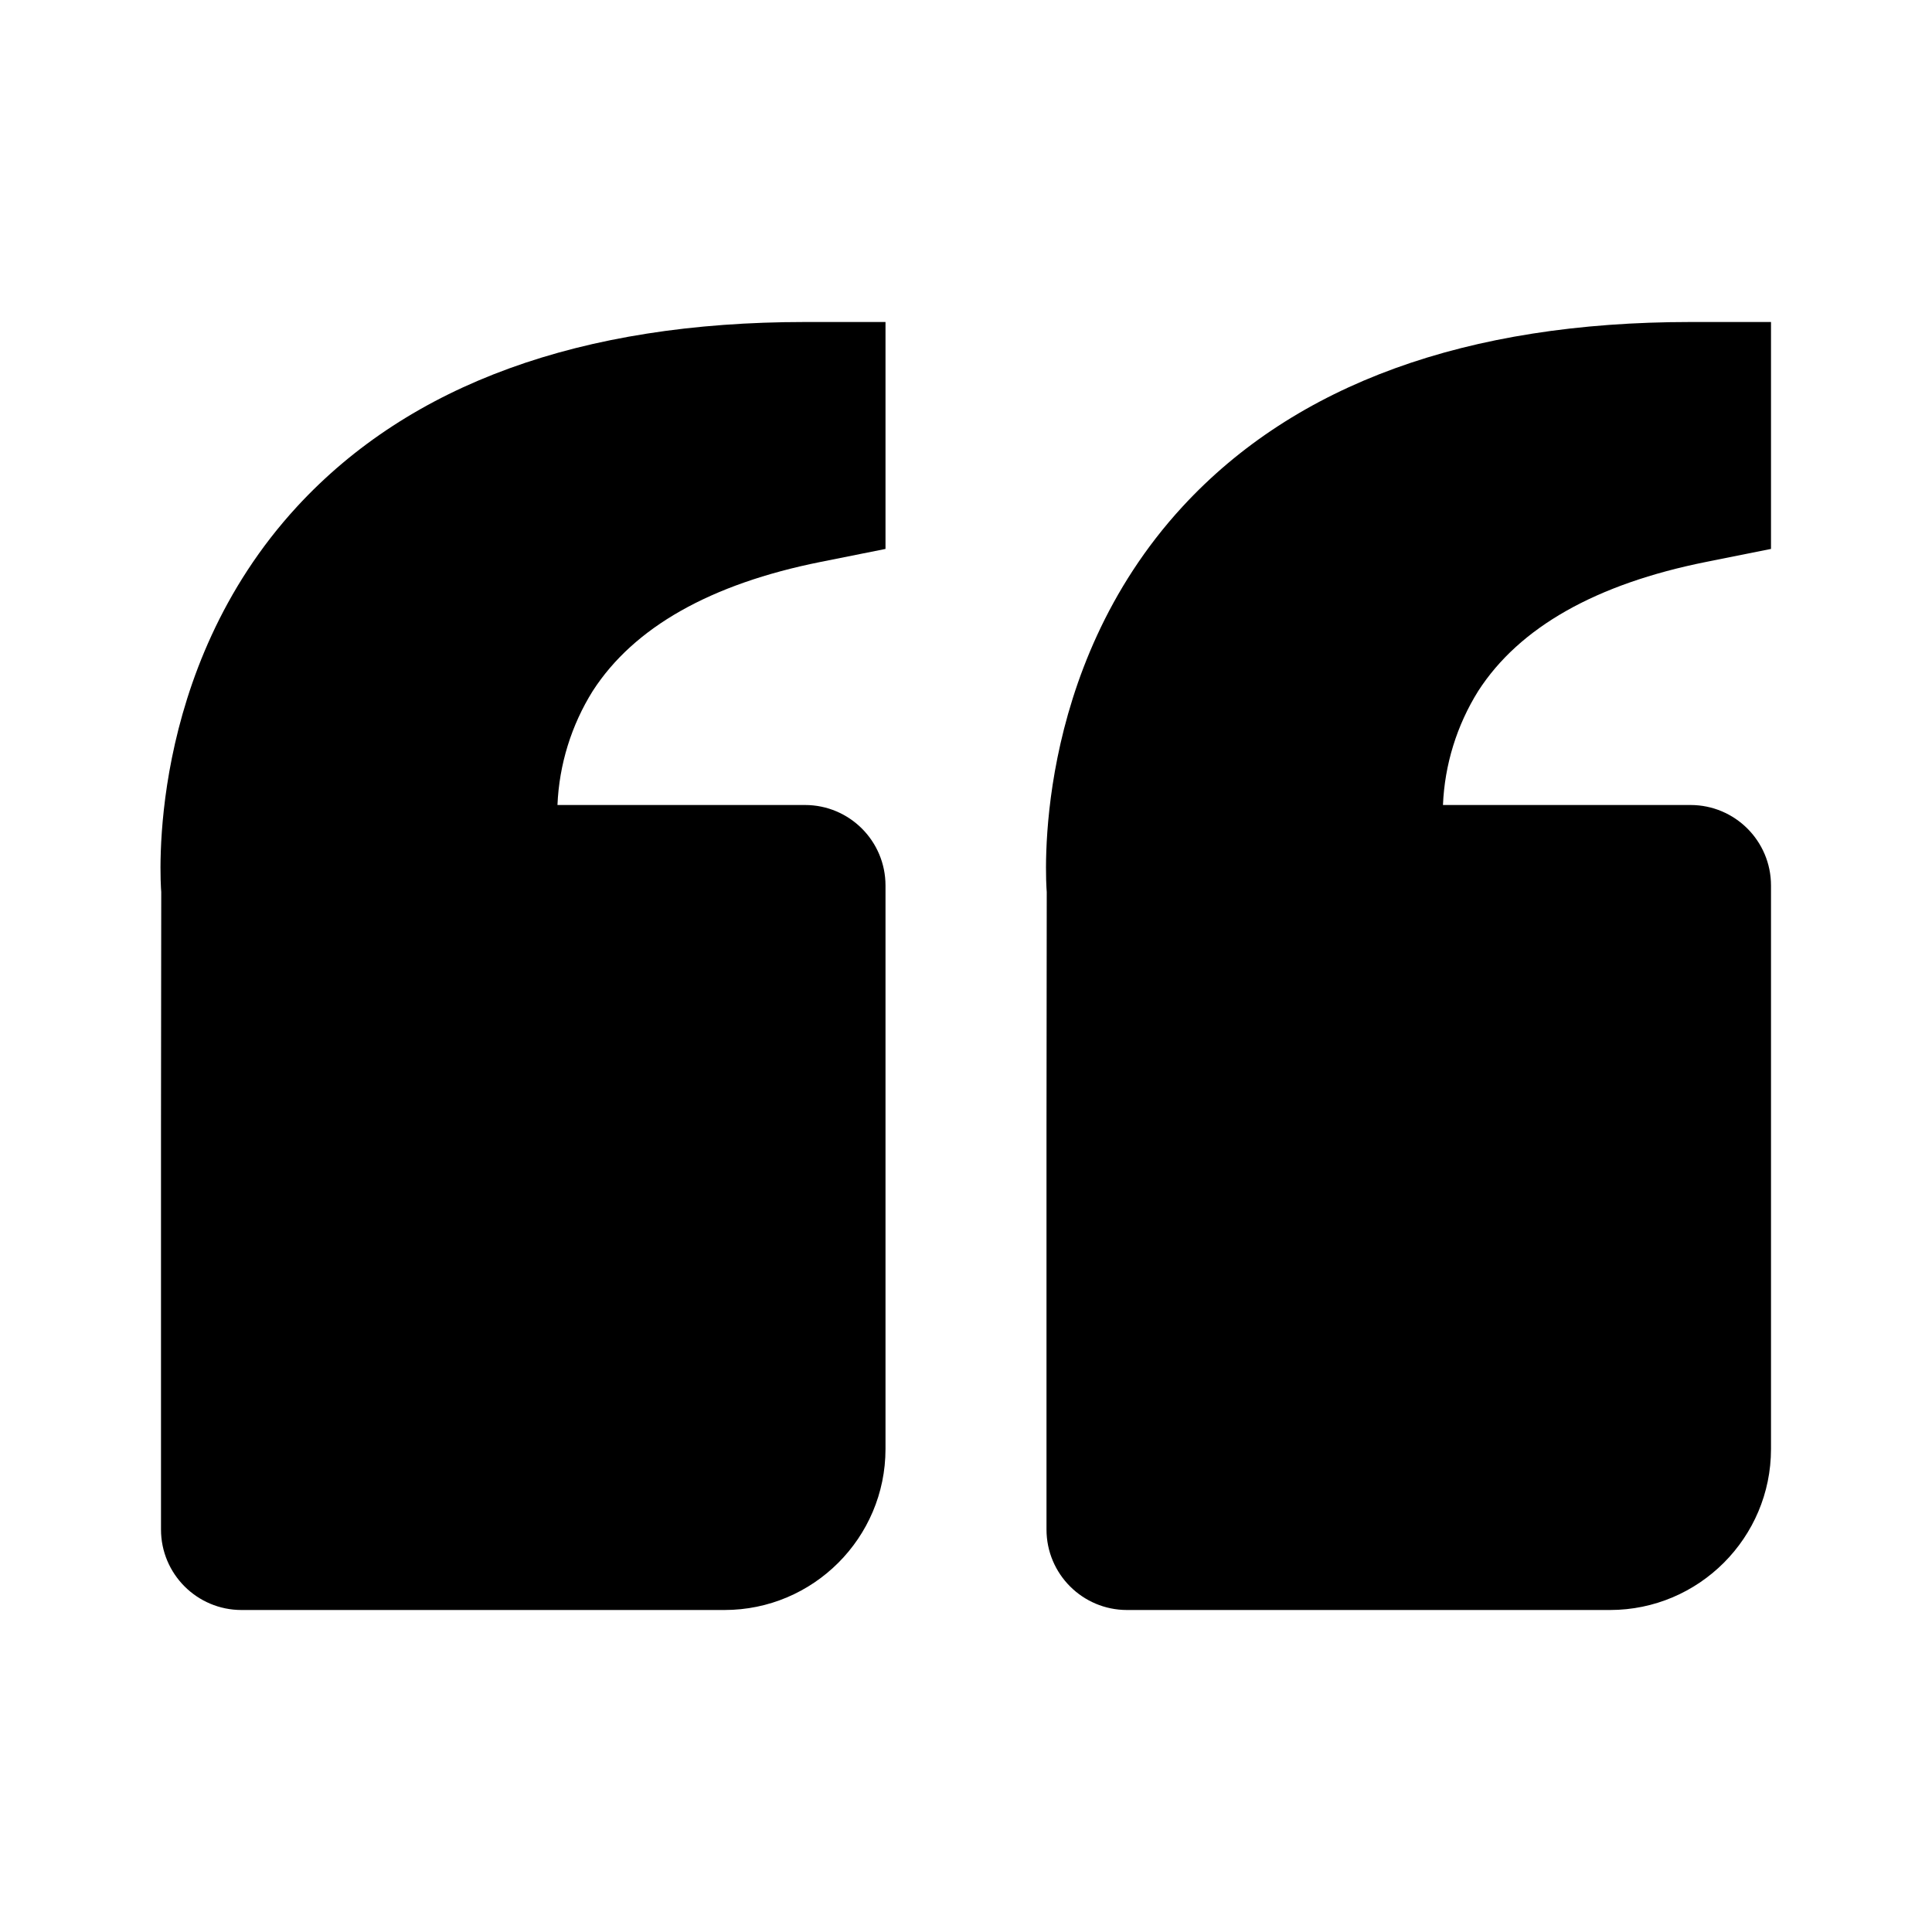
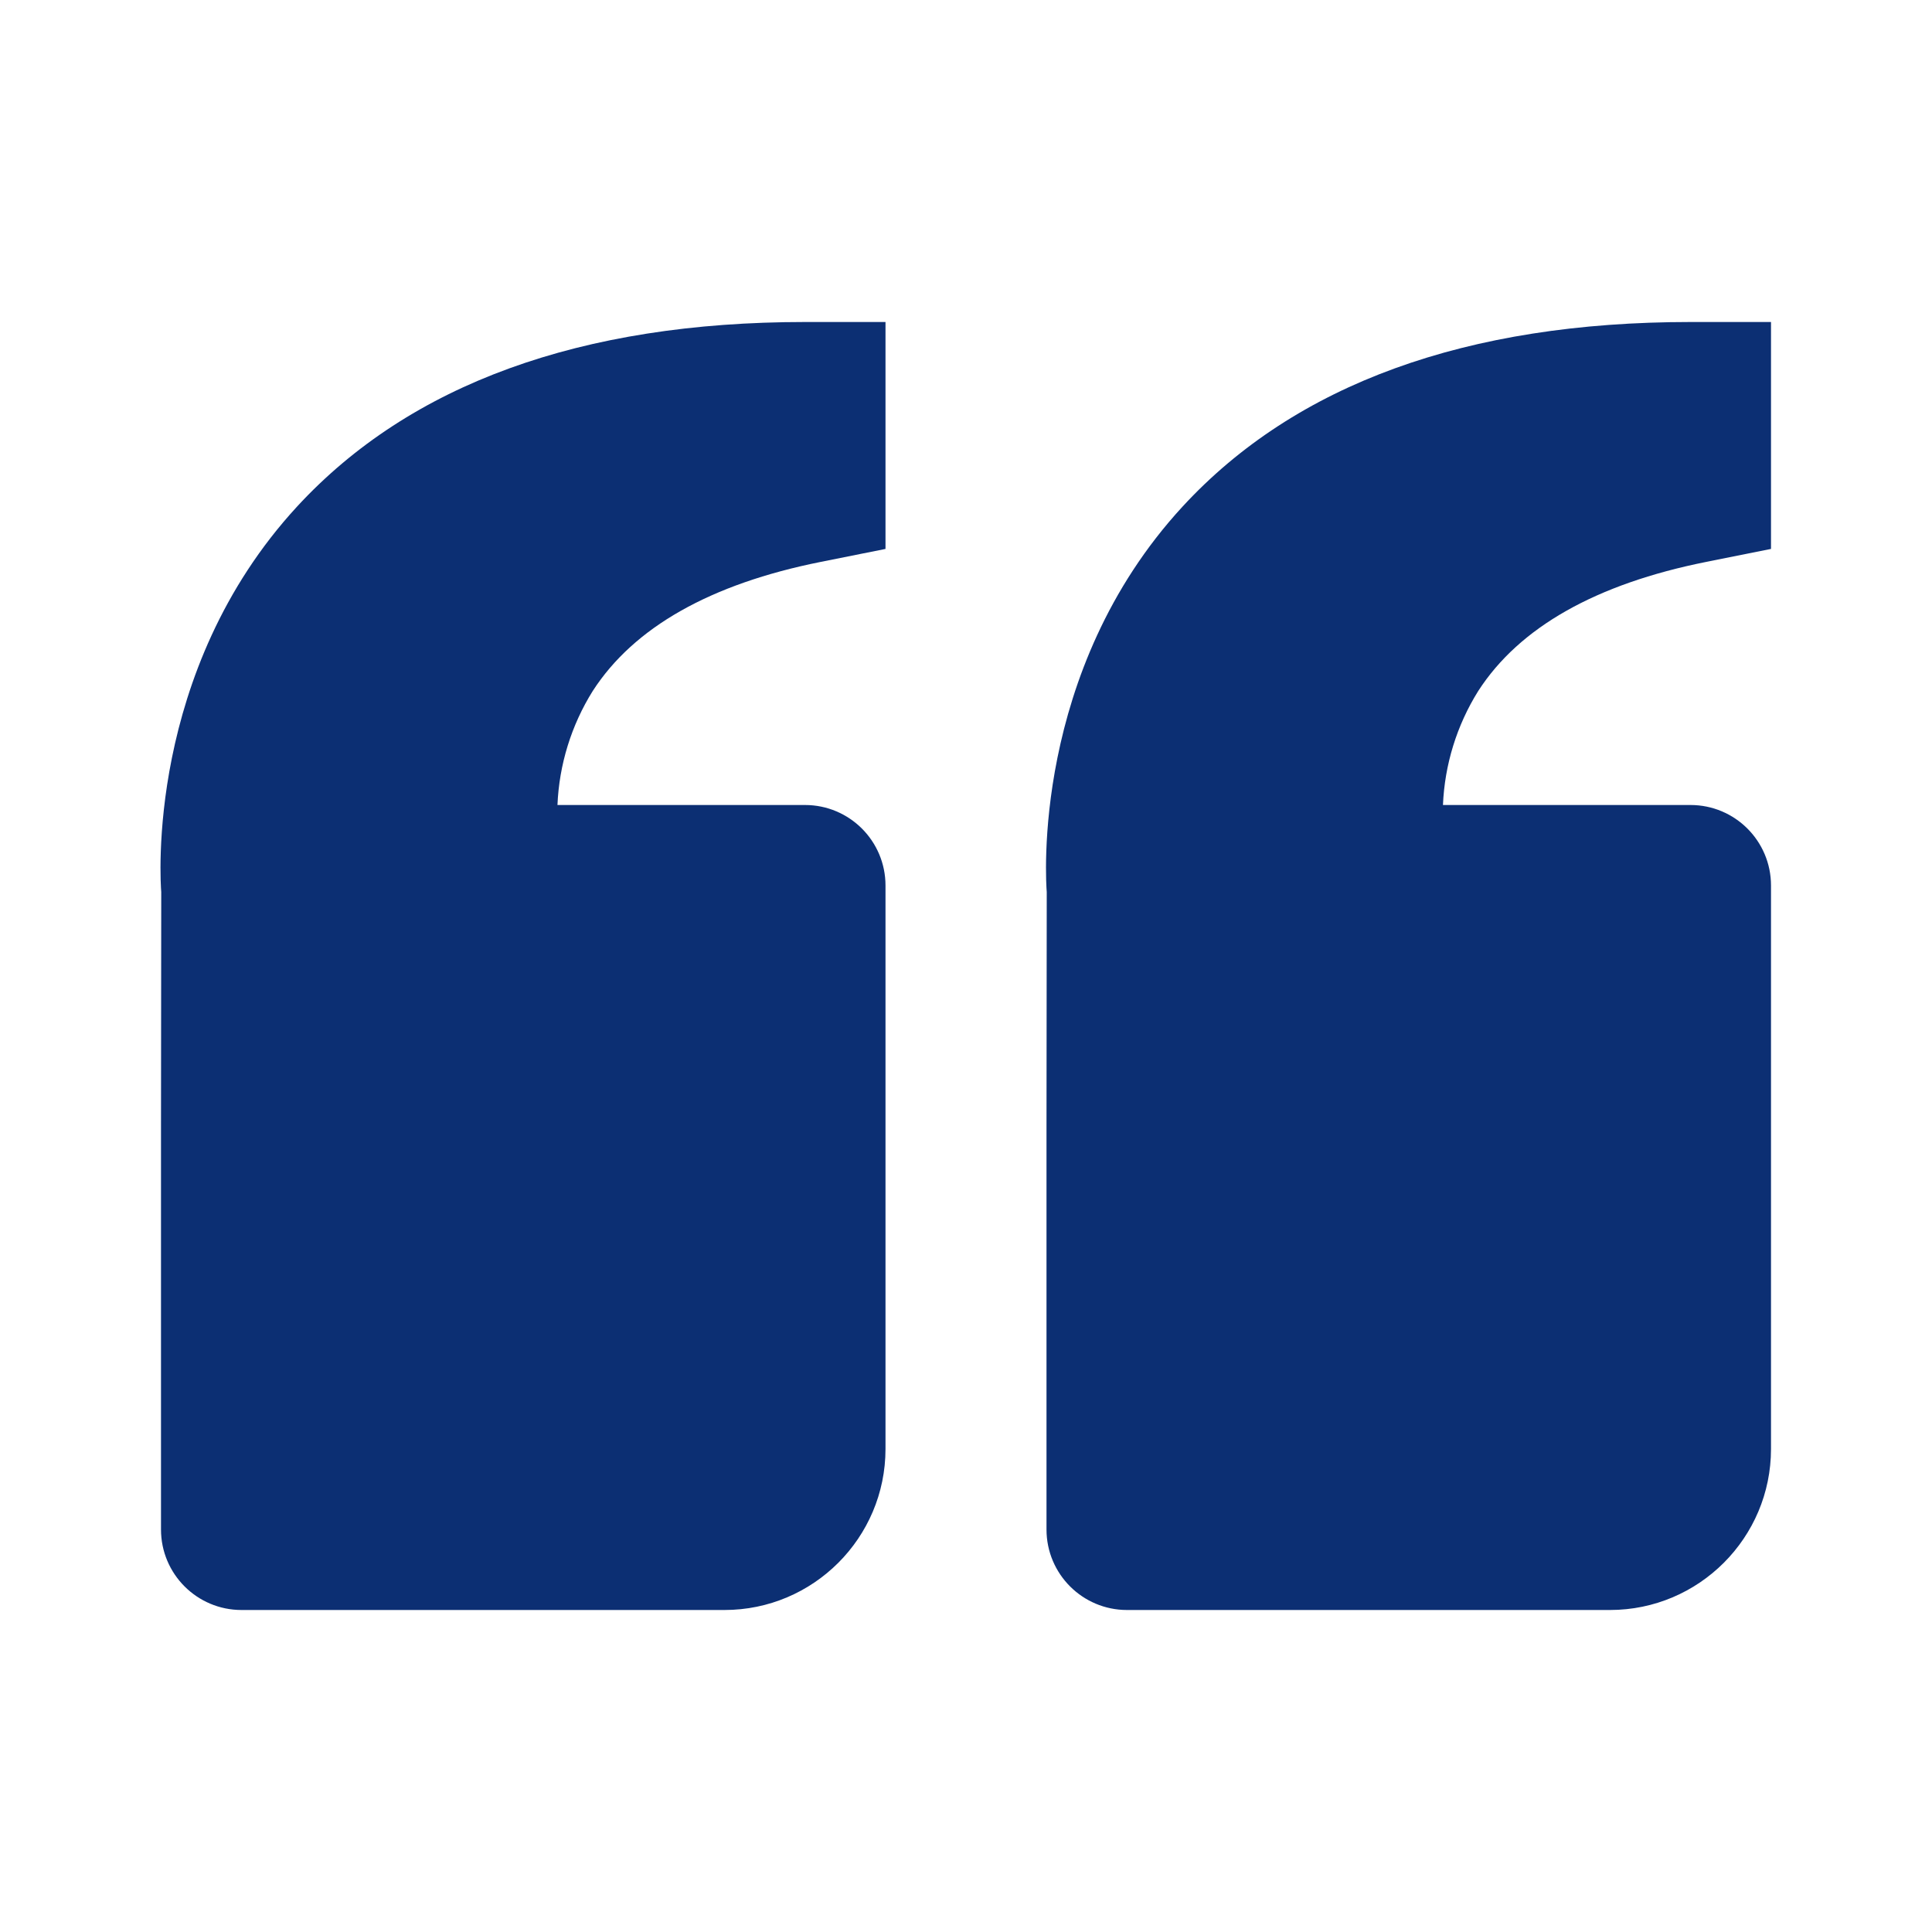
- <svg xmlns="http://www.w3.org/2000/svg" width="24" height="24" viewBox="0 0 24 24" style="fill: rgba(0, 0, 0, 1);transform: ;msFilter:;">
+ <svg xmlns="http://www.w3.org/2000/svg" width="24" height="24" viewBox="0 0 24 24" style="fill: #0c2f73;transform: ;msFilter:;">
  <path d="M3.691 6.292C5.094 4.771 7.217 4 10 4h1v2.819l-.804.161c-1.37.274-2.323.813-2.833 1.604A2.902 2.902 0 0 0 6.925 10H10a1 1 0 0 1 1 1v7c0 1.103-.897 2-2 2H3a1 1 0 0 1-1-1v-5l.003-2.919c-.009-.111-.199-2.741 1.688-4.789zM20 20h-6a1 1 0 0 1-1-1v-5l.003-2.919c-.009-.111-.199-2.741 1.688-4.789C16.094 4.771 18.217 4 21 4h1v2.819l-.804.161c-1.37.274-2.323.813-2.833 1.604A2.902 2.902 0 0 0 17.925 10H21a1 1 0 0 1 1 1v7c0 1.103-.897 2-2 2z" />
</svg>
